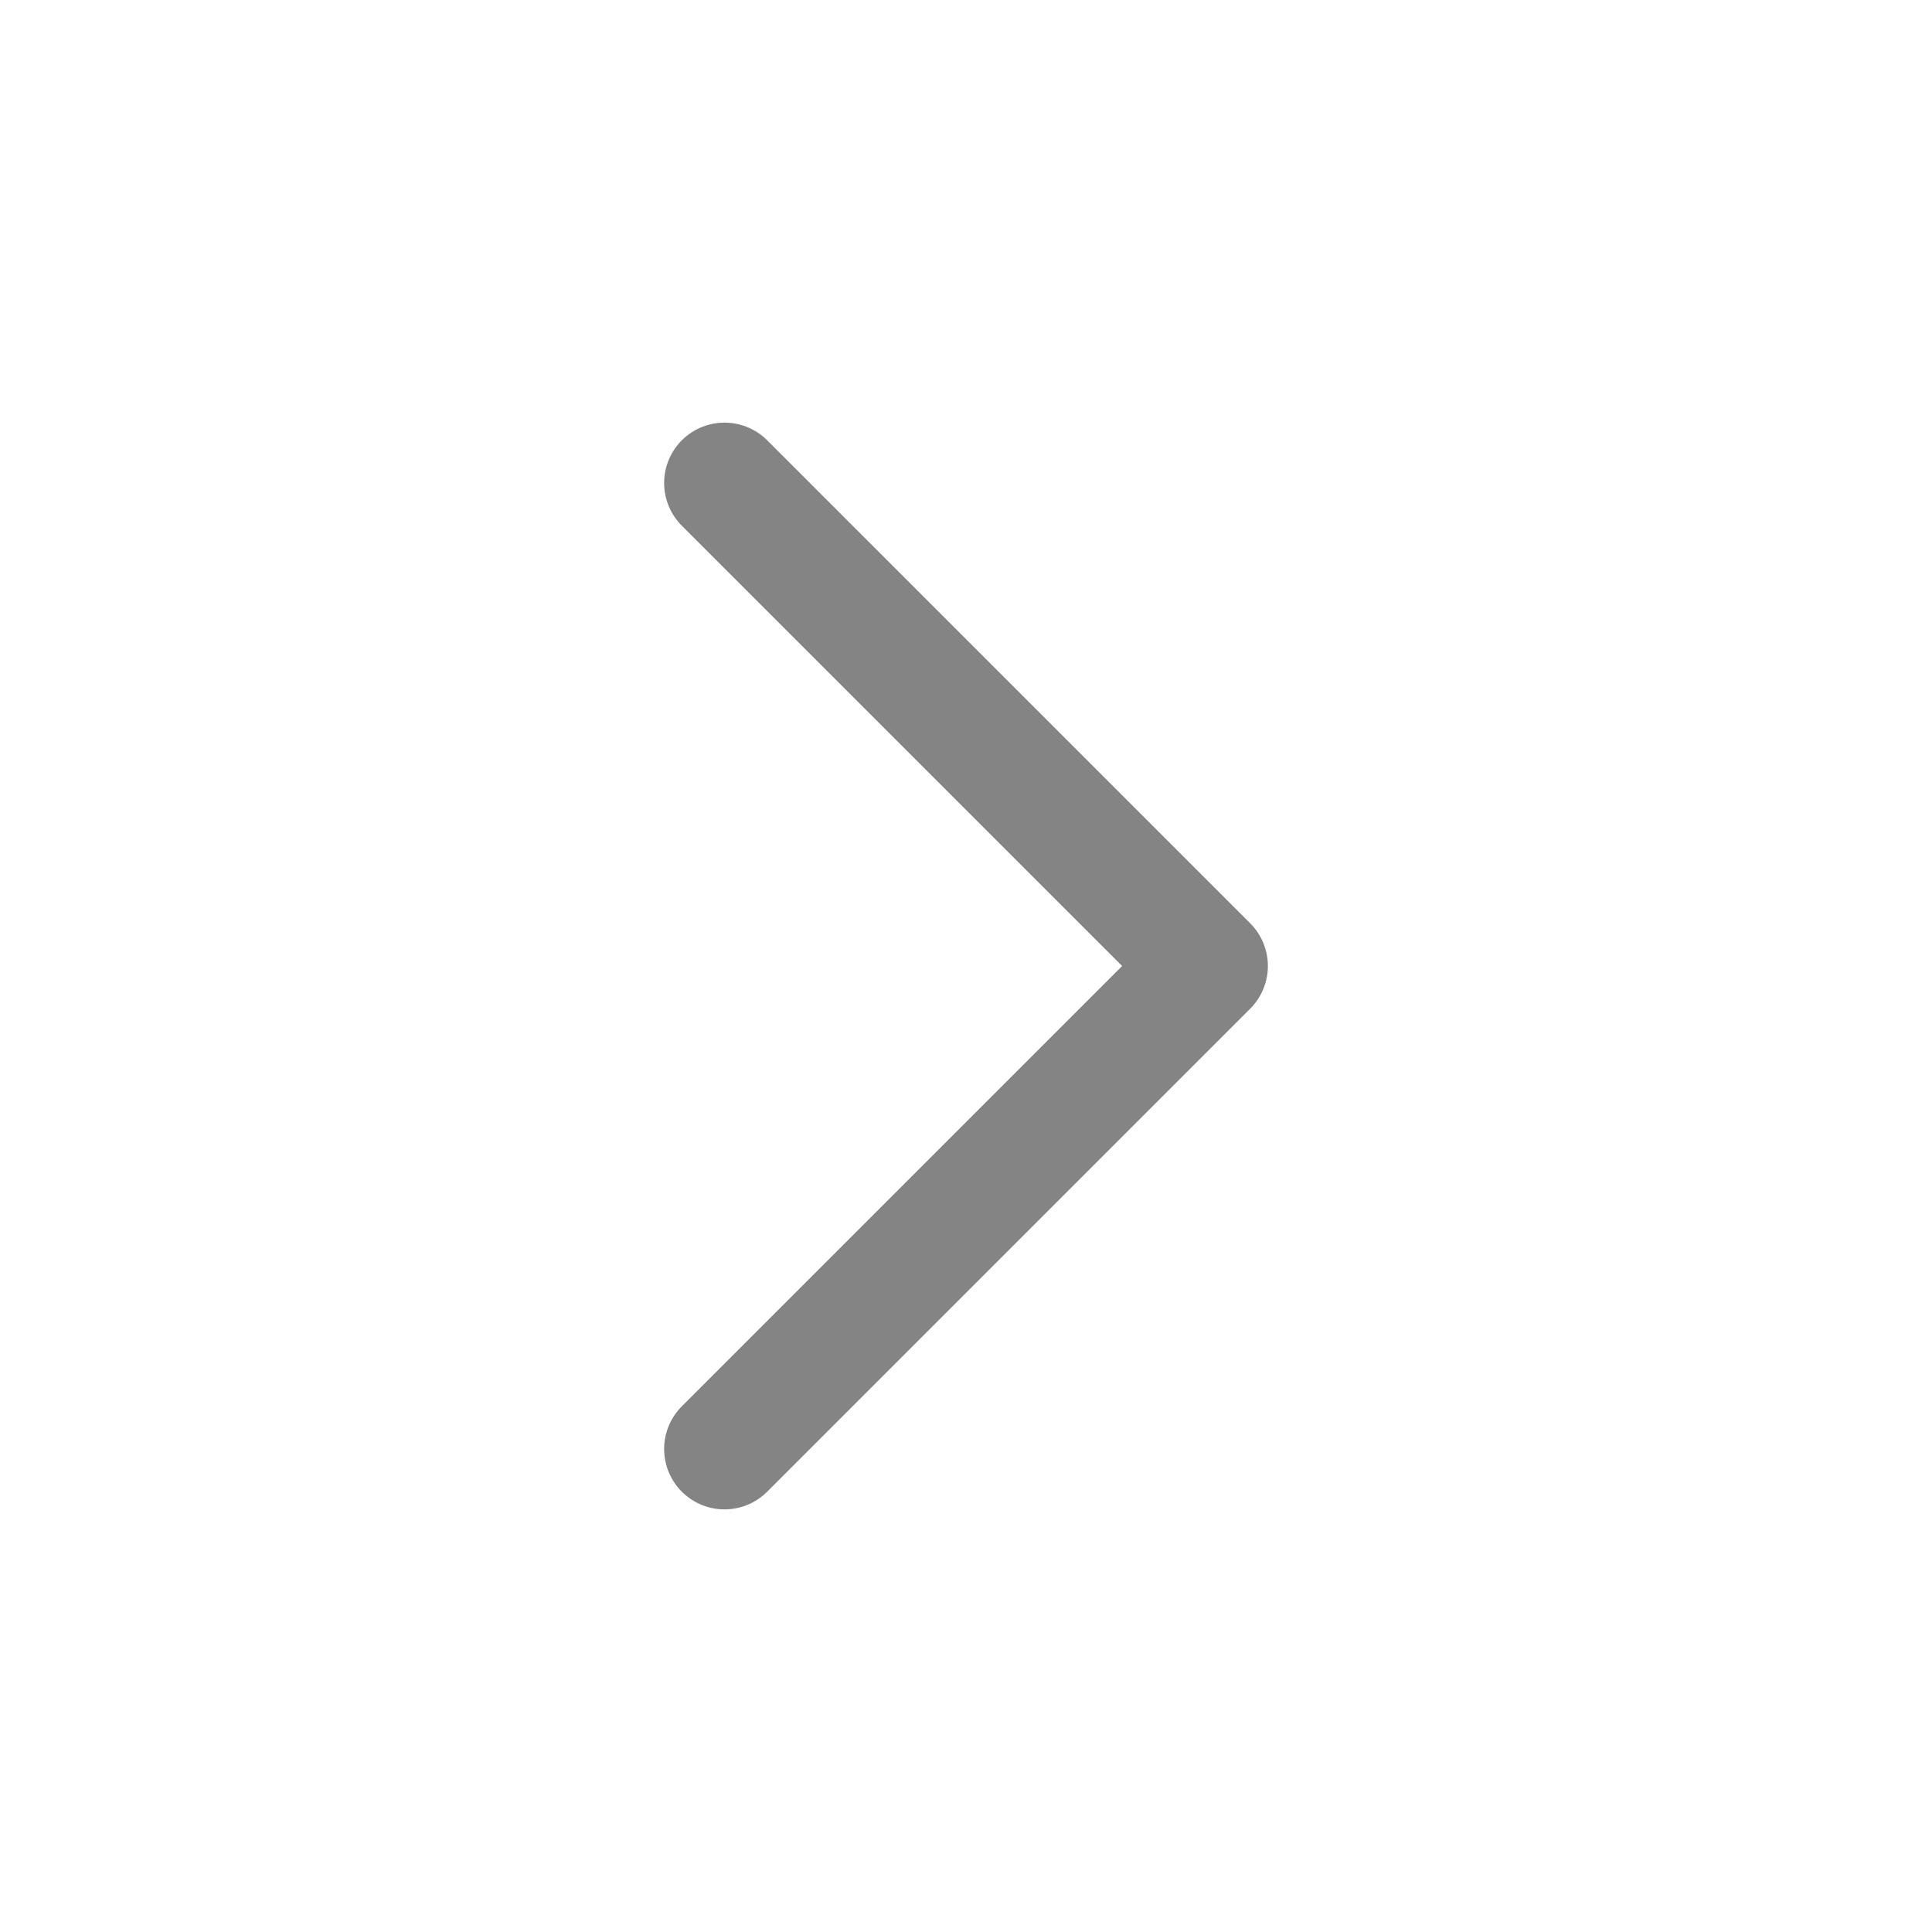
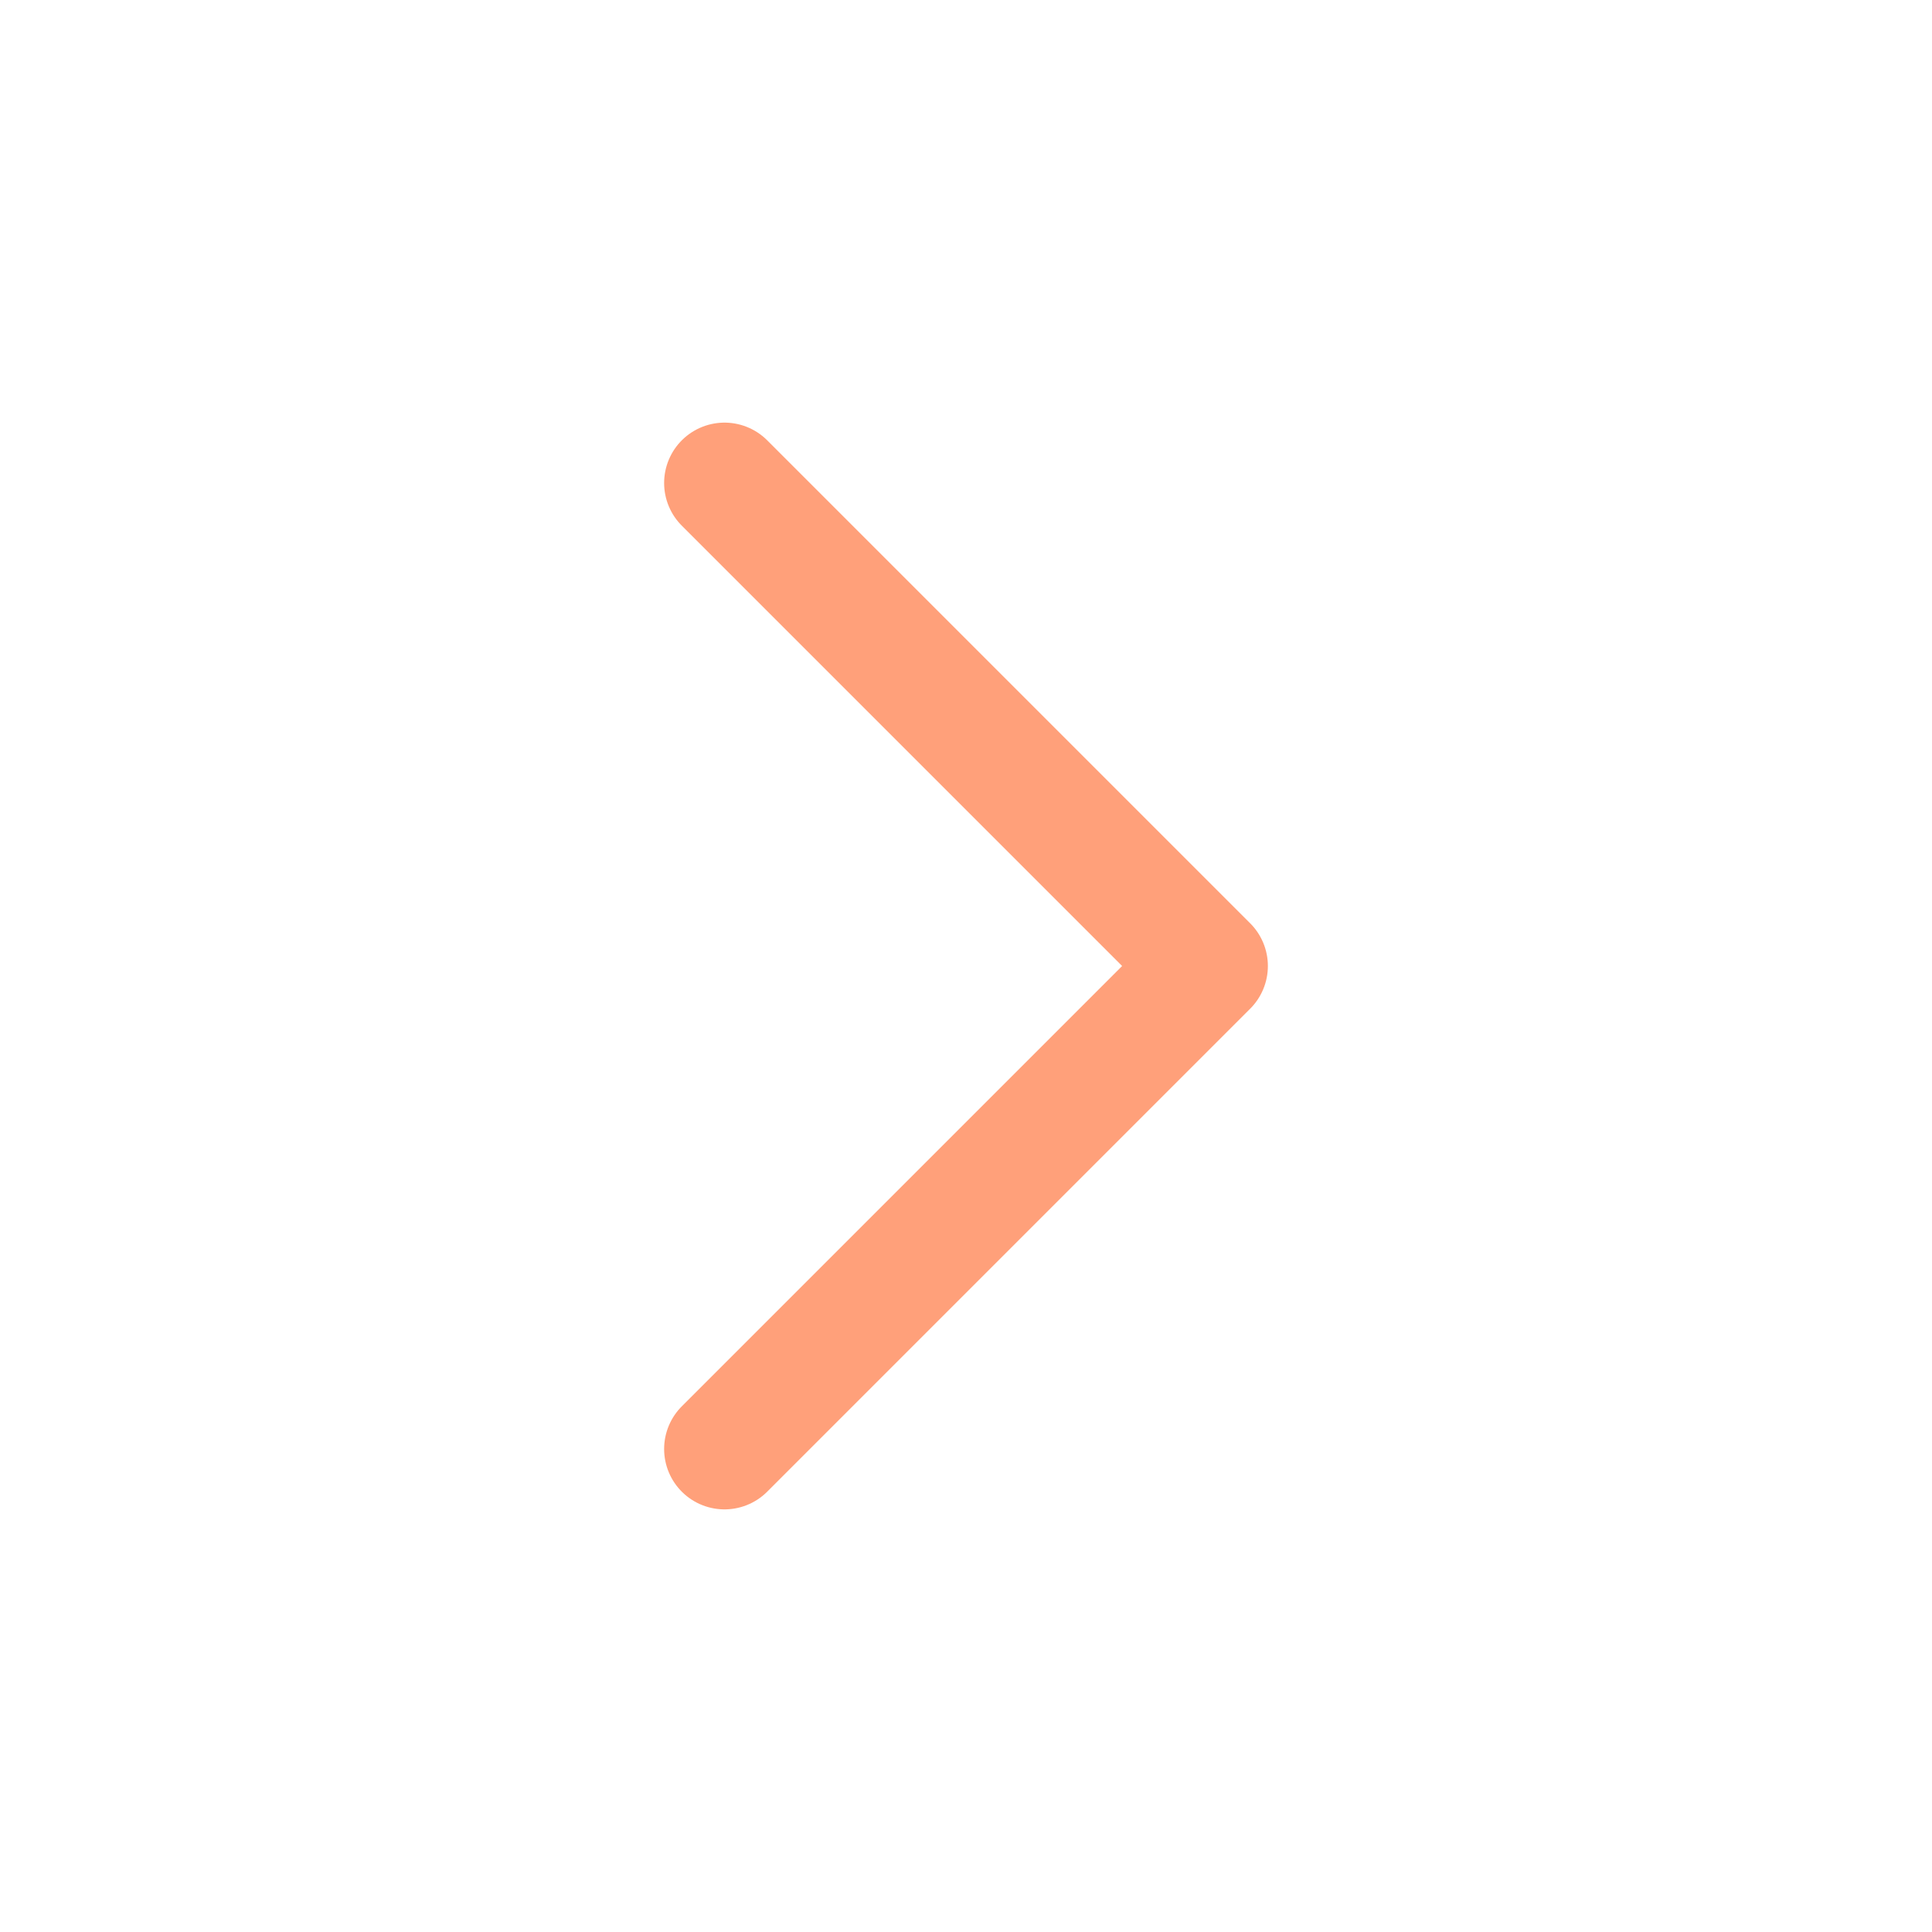
<svg xmlns="http://www.w3.org/2000/svg" width="48" height="48" viewBox="0 0 48 48" fill="none">
-   <path d="M18 12L30 24L18 36" stroke="#333333" stroke-opacity="0.6" stroke-width="3" stroke-linecap="round" stroke-linejoin="round" />
+   <path d="M18 12L30 24L18 36" stroke="#FFA07A" stroke-width="3" stroke-linecap="round" stroke-linejoin="round" />
</svg>
